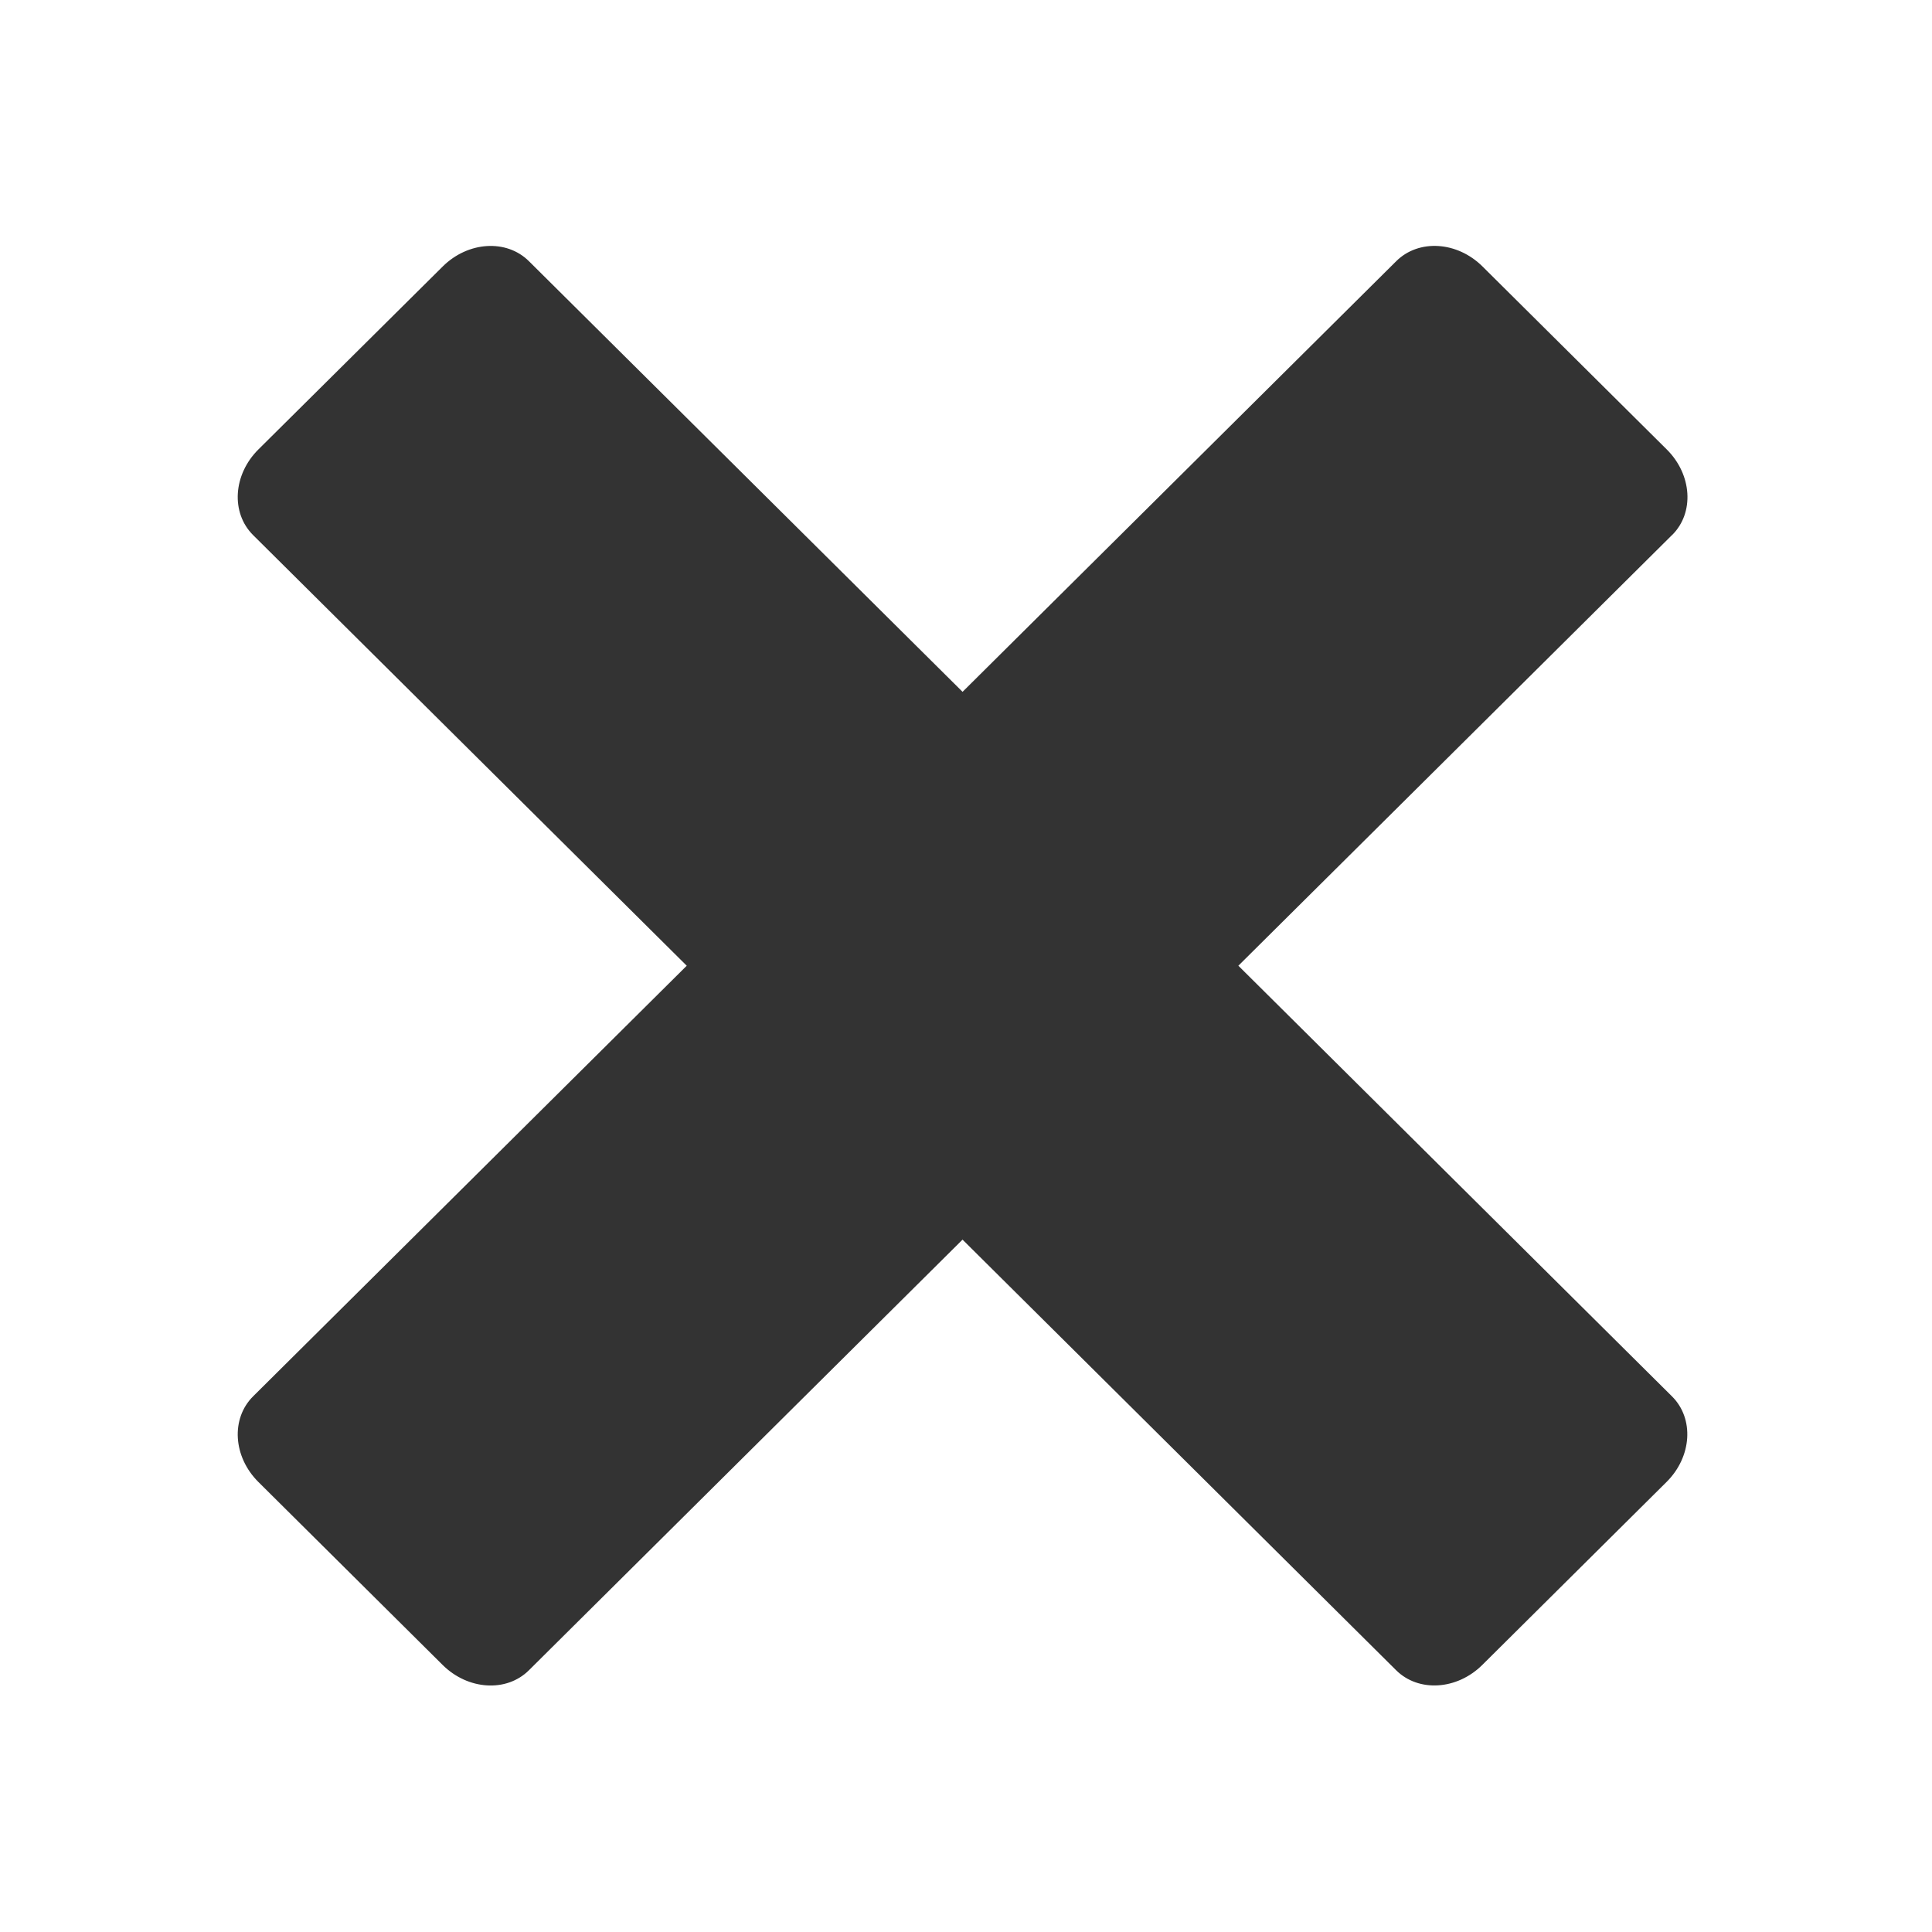
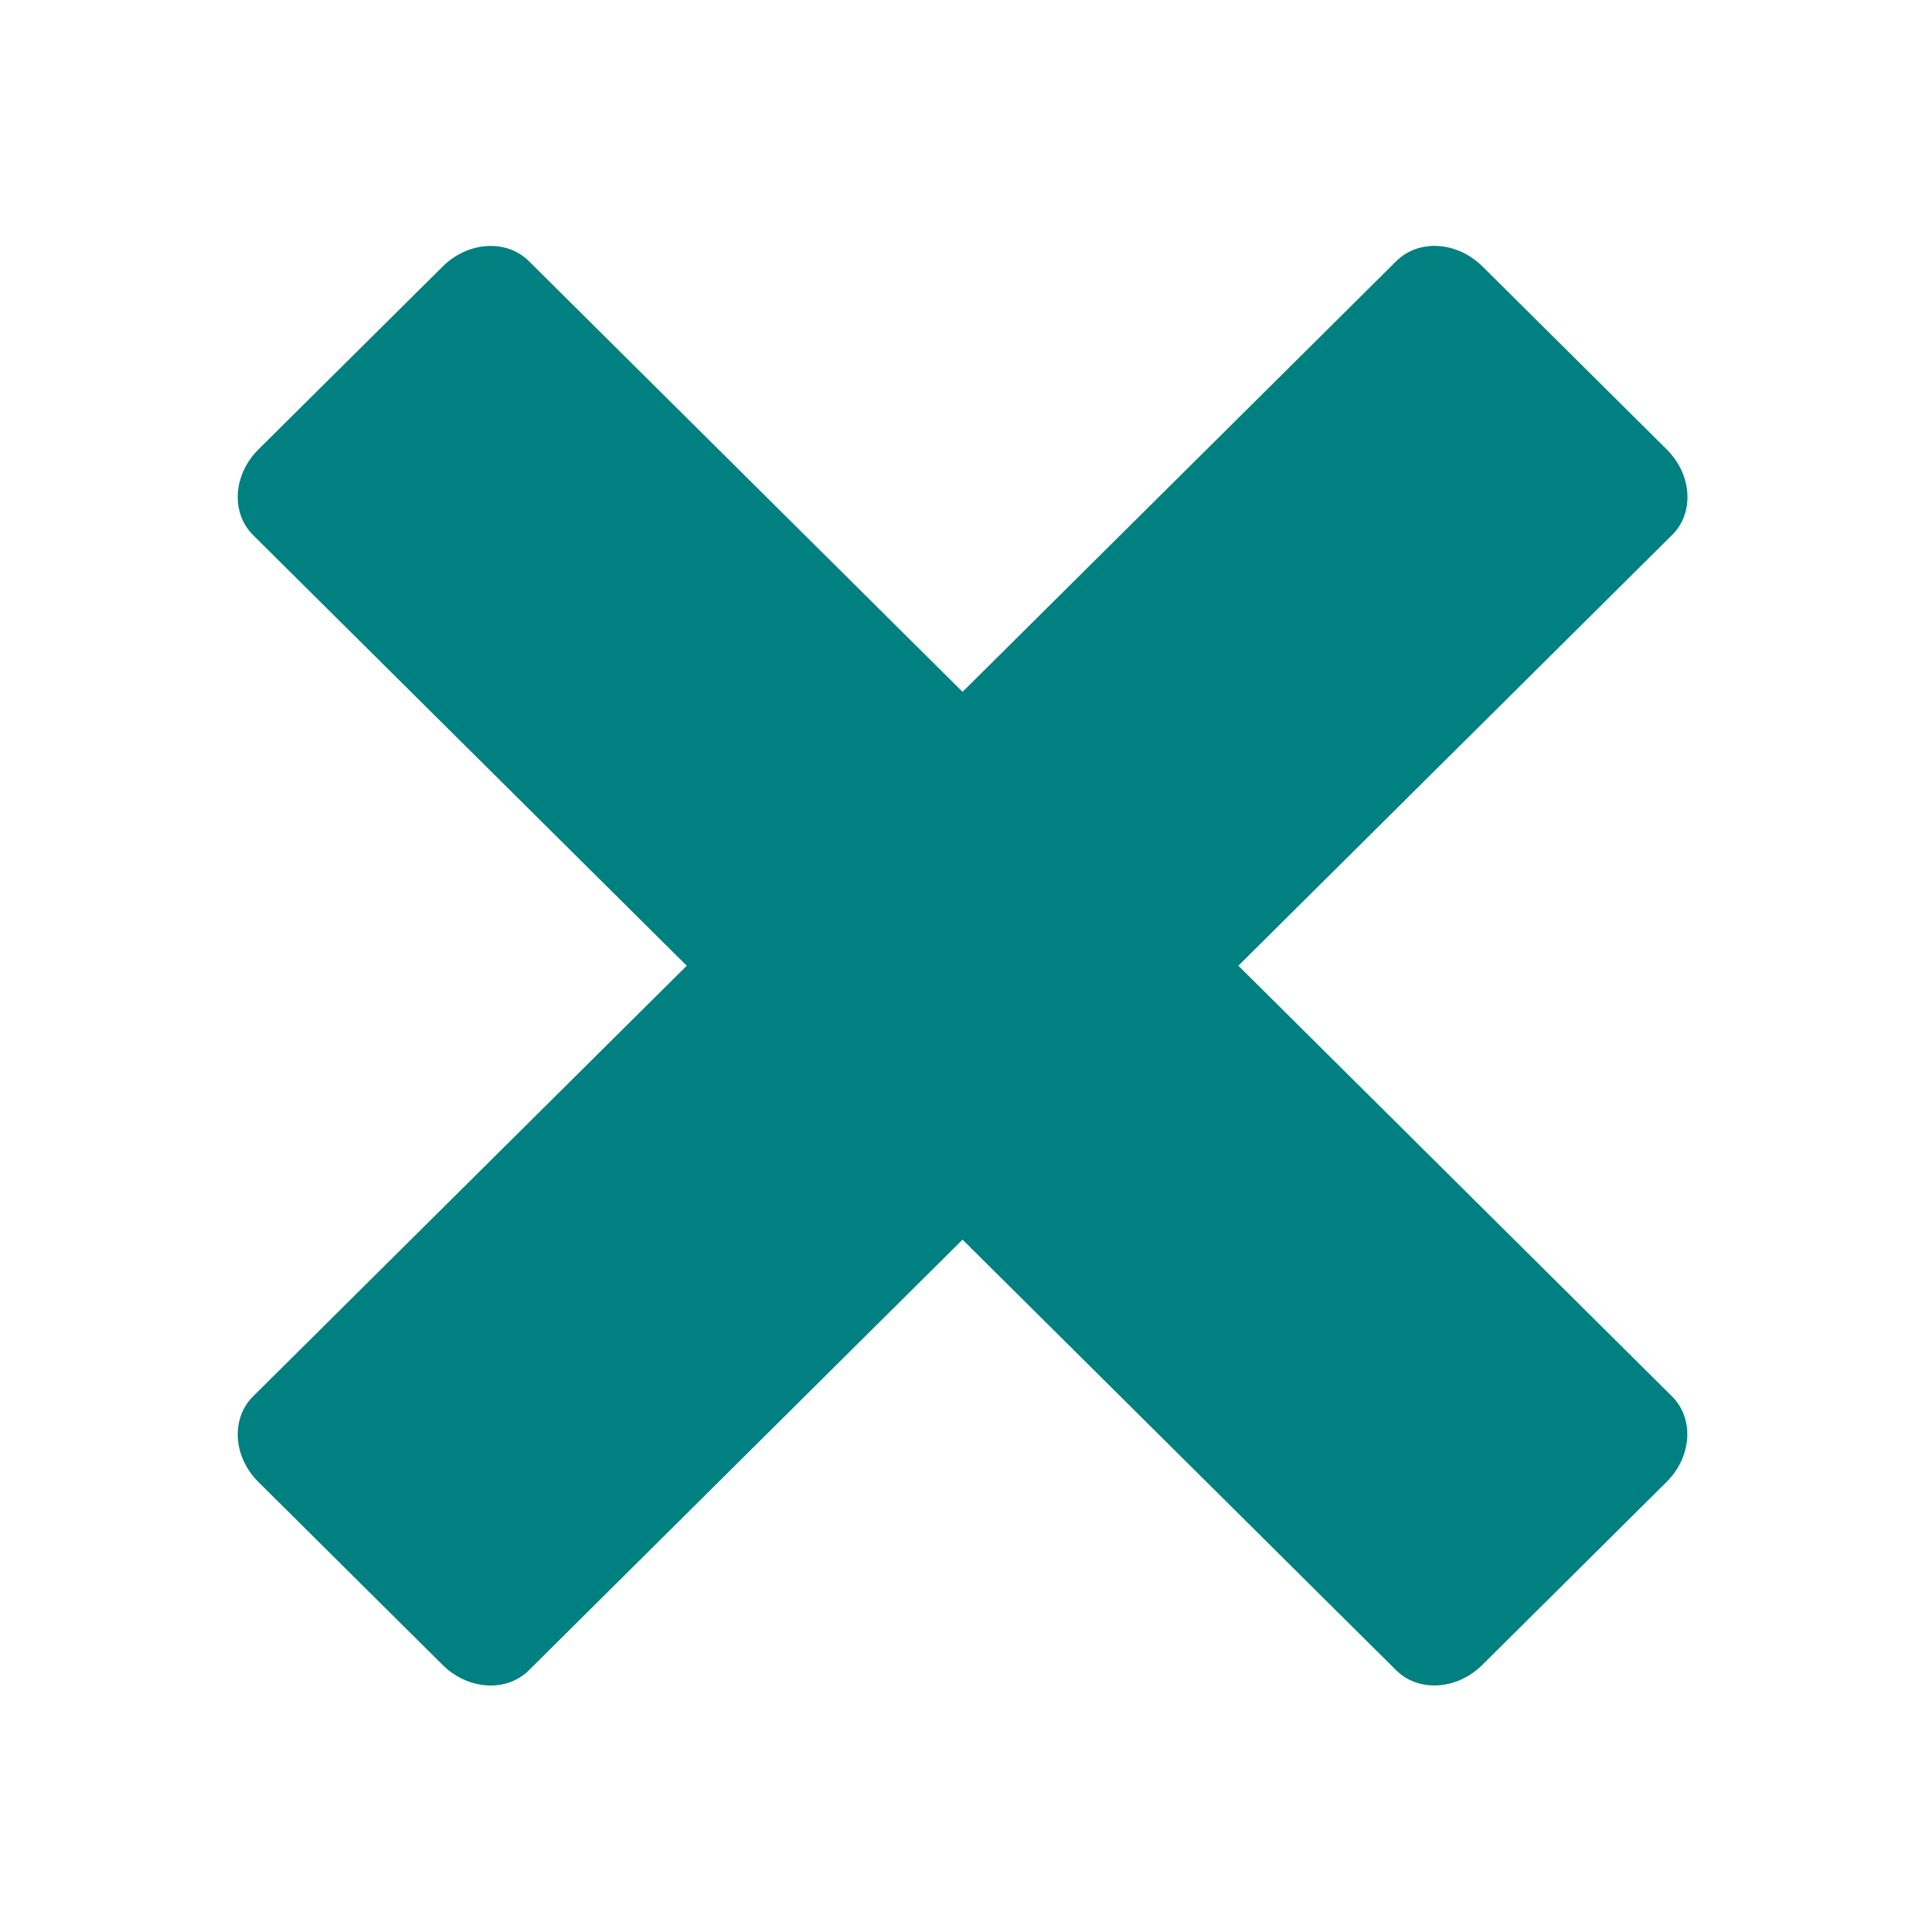
<svg xmlns="http://www.w3.org/2000/svg" version="1.1" x="0px" y="0px" width="24px" height="24px" viewBox="0 0 24 24" style="enable-background:new 0 0 24 24;" xml:space="preserve" id="svg6">
  <defs id="defs10" />
  <g style="display:none;" id="Guides">
</g>
-   <path id="rect35194-3" style="opacity:1;vector-effect:none;fill:#333333;fill-opacity:1;stroke:none;stroke-width:3;stroke-linecap:butt;stroke-linejoin:round;stroke-miterlimit:4;stroke-dasharray:none;stroke-dashoffset:0;stroke-opacity:1" d="M 20.77,6.647 6.57,20.749 C 6.292,21.025 5.814,20.995 5.499,20.683 L 3.21,18.41 C 2.895,18.097 2.866,17.623 3.144,17.346 L 17.345,3.244 c 0.278,-0.276 0.756,-0.247 1.071,0.066 l 2.289,2.273 c 0.315,0.313 0.345,0.787 0.067,1.063 z M 6.57,3.244 20.77,17.346 c 0.278,0.276 0.248,0.75 -0.067,1.063 l -2.289,2.273 c -0.315,0.313 -0.793,0.342 -1.071,0.066 L 3.144,6.647 C 2.866,6.37 2.895,5.896 3.21,5.583 L 5.499,3.311 C 5.814,2.998 6.292,2.968 6.57,3.244 Z" />
+   <path id="rect35194-3" style="opacity:1;vector-effect:none;fill:#008080;fill-opacity:1;stroke:none;stroke-width:3;stroke-linecap:butt;stroke-linejoin:round;stroke-miterlimit:4;stroke-dasharray:none;stroke-dashoffset:0;stroke-opacity:1" d="M 20.77,6.647 6.57,20.749 C 6.292,21.025 5.814,20.995 5.499,20.683 L 3.21,18.41 C 2.895,18.097 2.866,17.623 3.144,17.346 L 17.345,3.244 c 0.278,-0.276 0.756,-0.247 1.071,0.066 l 2.289,2.273 c 0.315,0.313 0.345,0.787 0.067,1.063 z M 6.57,3.244 20.77,17.346 c 0.278,0.276 0.248,0.75 -0.067,1.063 l -2.289,2.273 c -0.315,0.313 -0.793,0.342 -1.071,0.066 L 3.144,6.647 C 2.866,6.37 2.895,5.896 3.21,5.583 L 5.499,3.311 C 5.814,2.998 6.292,2.968 6.57,3.244 Z" />
</svg>
